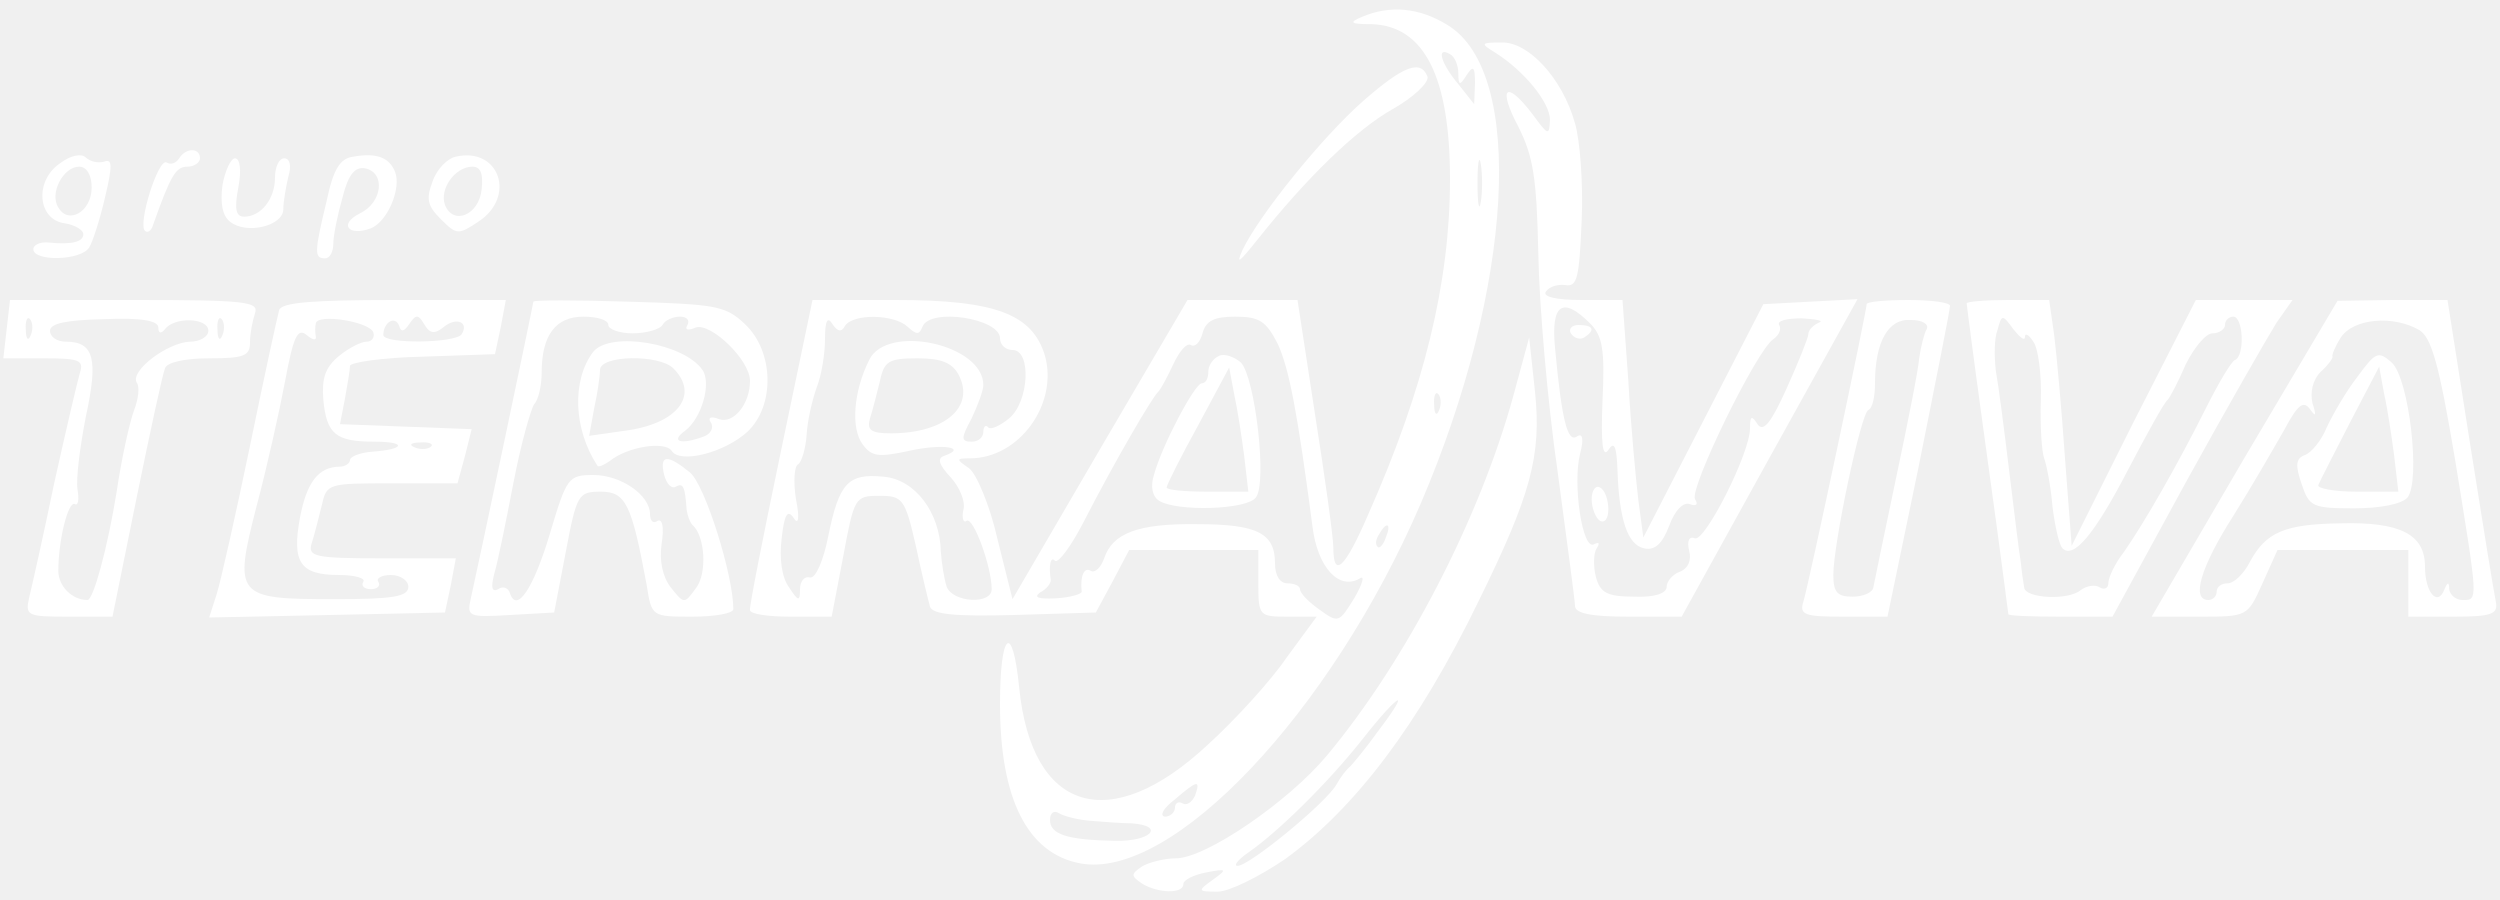
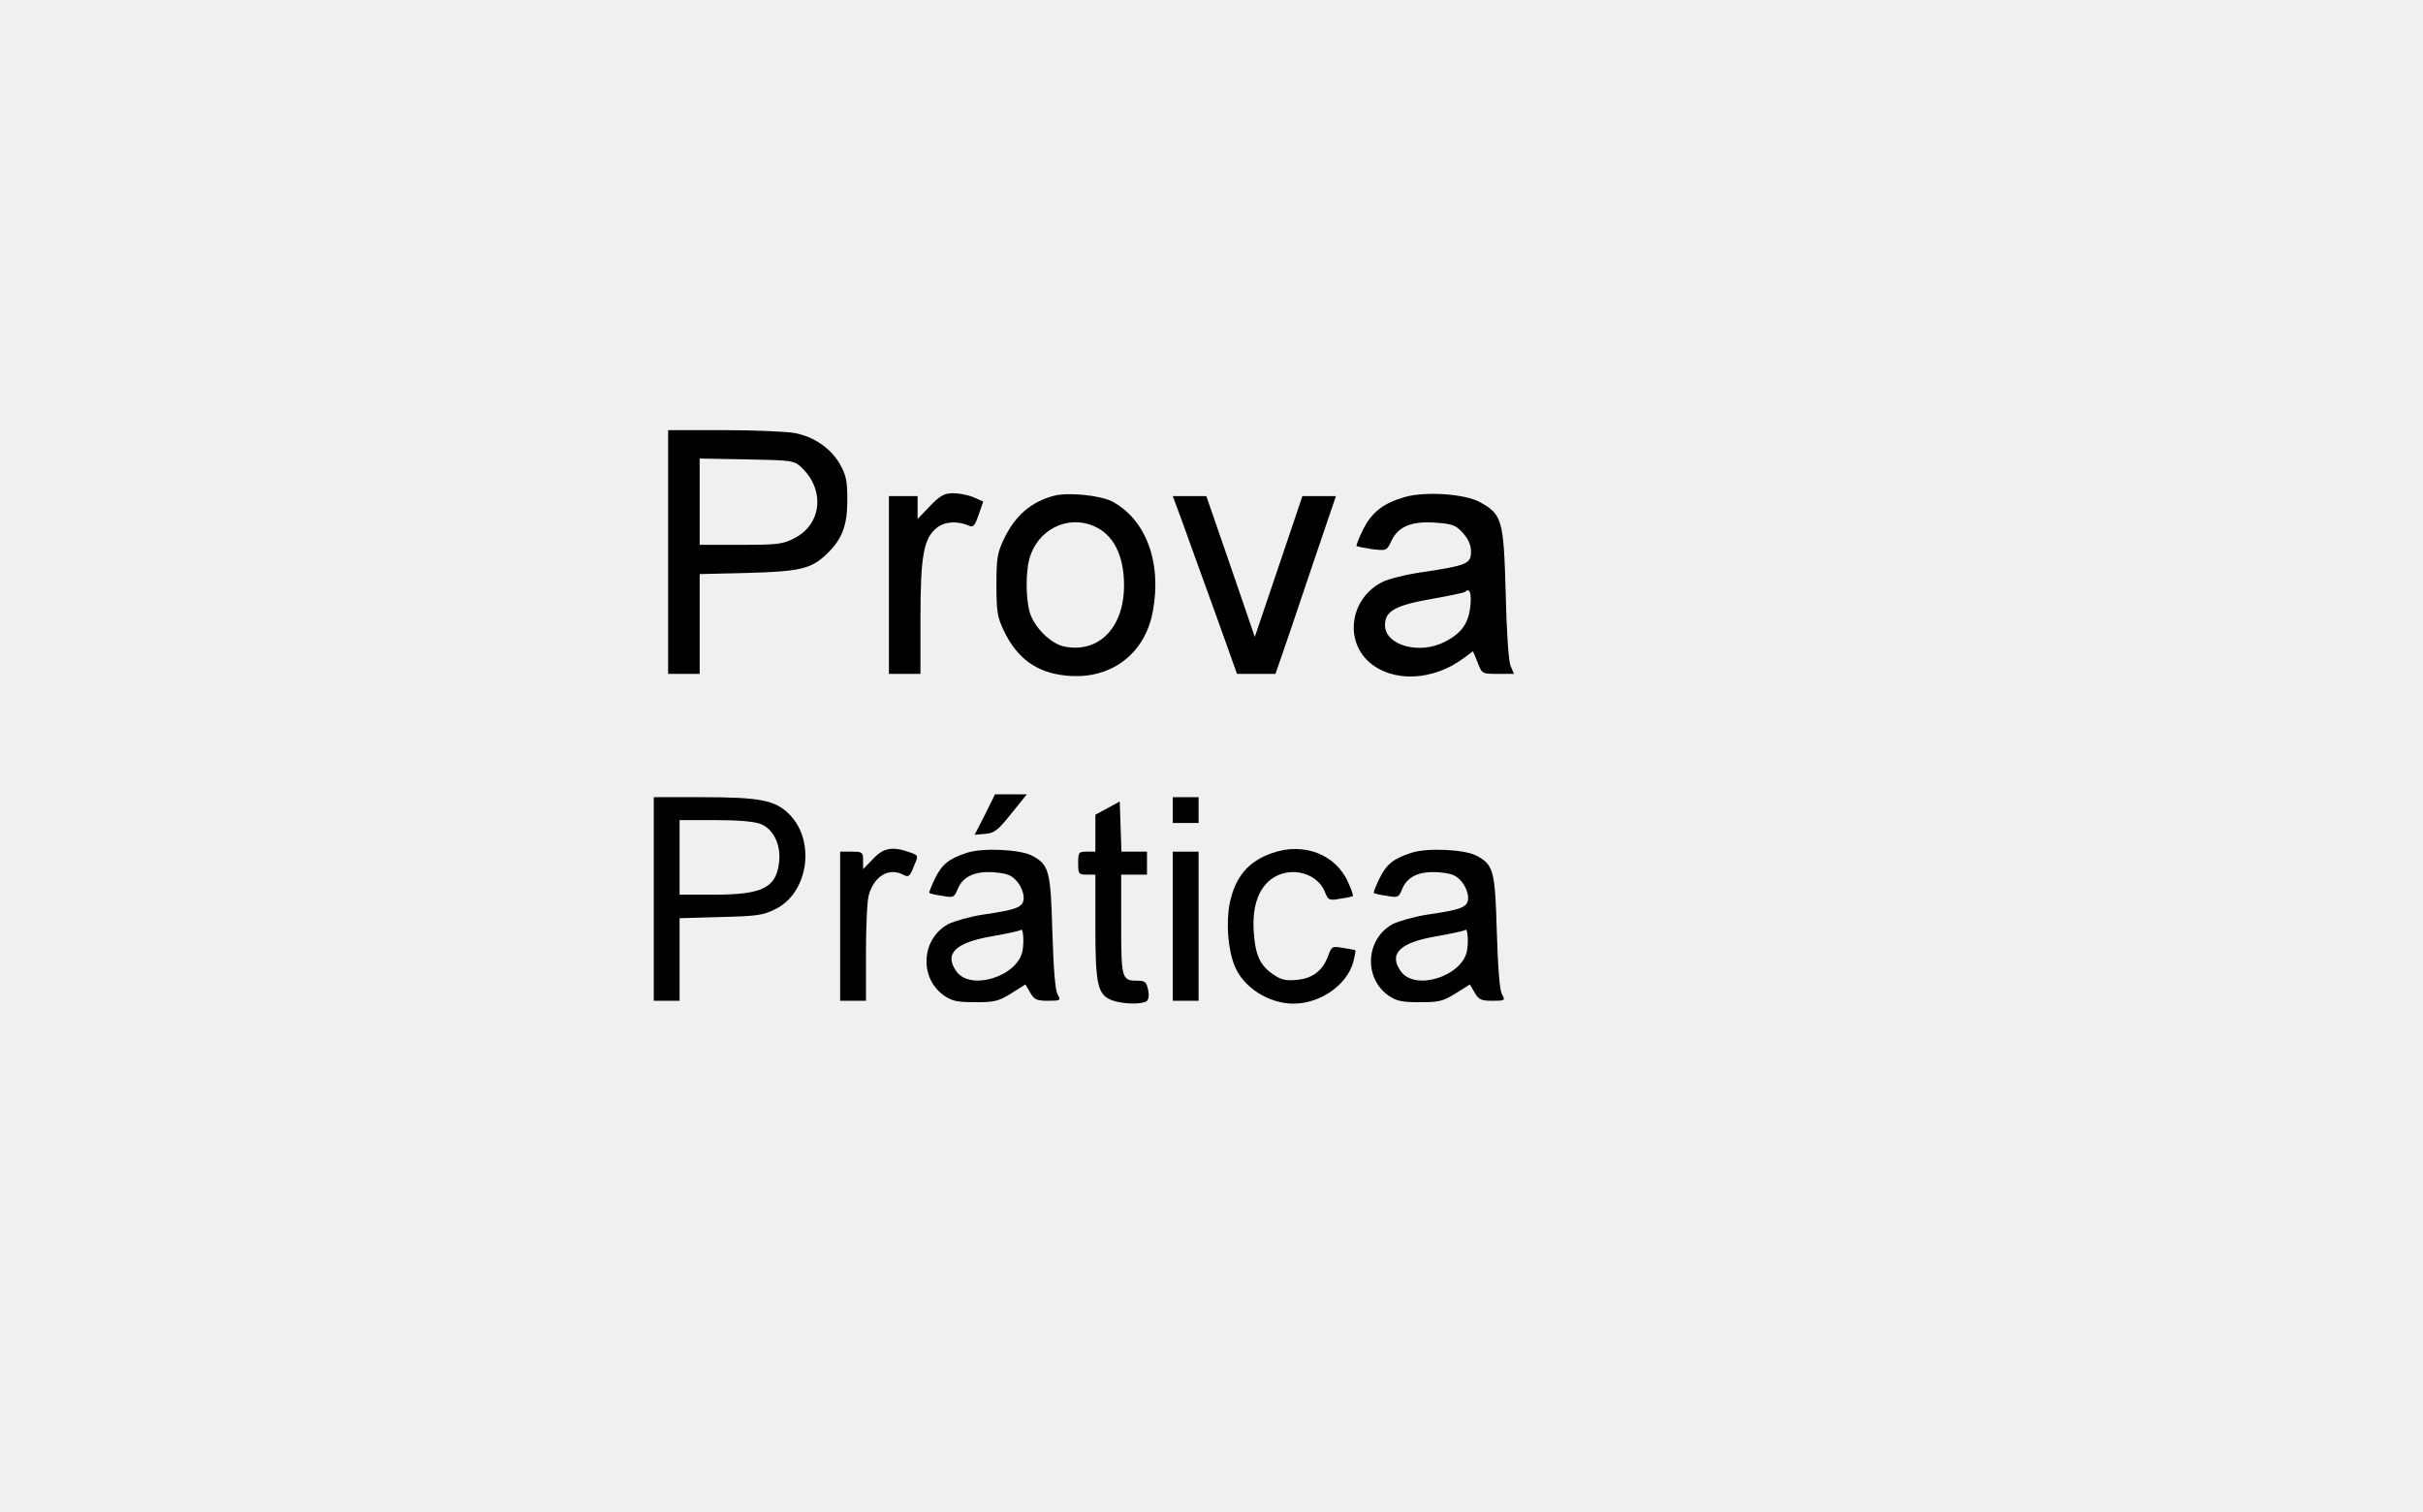
- <svg xmlns="http://www.w3.org/2000/svg" version="1.0" width="300pt" height="108pt" viewBox="0 0 300 108" preserveAspectRatio="xMidYMid meet">
-   <g transform="translate(0,108) scale(0.1,-0.1)" fill="#ffffff" stroke="none">
-     <path d="M1635 1060 c-17 -7 -15 -9 11 -9 63 -2 94 -63 94 -186 0 -124 -31 -251 -98 -402 -28 -65 -42 -78 -42 -40 0 12 -10 84 -22 160 l-21 137 -66 0 -66 0 -105 -179 -105 -180 -18 72 c-9 40 -25 78 -34 85 -16 11 -16 12 1 12 59 0 106 65 90 123 -15 50 -59 67 -179 67 l-100 0 -38 -182 c-21 -101 -38 -186 -37 -190 0 -5 22 -8 49 -8 l49 0 14 73 c13 70 14 72 43 72 28 0 31 -3 44 -60 7 -33 15 -66 17 -73 3 -9 28 -12 101 -10 l98 3 20 37 20 38 78 0 77 0 0 -40 c0 -39 1 -40 35 -40 l35 0 -36 -49 c-19 -28 -62 -75 -95 -105 -117 -109 -211 -81 -226 69 -8 80 -23 67 -23 -20 0 -114 33 -179 96 -191 110 -21 301 181 409 432 111 259 126 517 32 574 -34 21 -69 24 -102 10z m115 -68 c0 -15 2 -15 10 -2 8 12 10 10 10 -10 l-1 -25 -19 24 c-21 25 -27 46 -10 36 6 -3 10 -14 10 -23z m27 -154 c-2 -13 -4 -3 -4 22 0 25 2 35 4 23 2 -13 2 -33 0 -45z m-763 -149 c10 15 59 14 75 -1 11 -10 14 -10 18 0 9 23 93 10 93 -14 0 -8 7 -14 15 -14 23 0 20 -62 -4 -82 -11 -9 -22 -14 -25 -11 -3 4 -6 1 -6 -5 0 -7 -6 -12 -14 -12 -13 0 -13 4 0 28 7 15 14 33 14 40 0 49 -116 74 -137 30 -19 -38 -22 -82 -8 -101 11 -15 19 -16 56 -8 40 9 71 4 42 -6 -9 -3 -6 -11 8 -26 11 -12 18 -30 15 -39 -2 -10 0 -16 4 -13 8 5 30 -55 30 -82 0 -19 -47 -16 -54 3 -3 9 -6 28 -7 42 -1 47 -31 87 -69 90 -42 4 -53 -7 -66 -71 -6 -30 -15 -51 -22 -50 -7 2 -12 -5 -12 -14 0 -15 -2 -15 -13 2 -9 12 -12 35 -9 59 3 28 7 35 14 25 6 -10 8 -2 3 23 -3 20 -2 39 3 41 4 3 9 19 10 36 1 17 7 42 12 56 6 15 10 41 10 58 0 22 3 28 9 18 6 -9 11 -10 15 -2z m519 -21 c14 -30 24 -83 42 -220 6 -49 32 -77 57 -62 6 4 3 -7 -7 -24 -18 -29 -19 -30 -41 -14 -13 9 -24 20 -24 25 0 4 -7 7 -15 7 -9 0 -15 9 -15 24 0 36 -21 47 -93 47 -72 1 -102 -11 -112 -41 -4 -11 -11 -18 -16 -15 -8 5 -13 -6 -11 -25 0 -3 -14 -7 -31 -8 -21 -1 -27 1 -19 7 8 4 13 11 13 15 -3 18 0 29 5 23 4 -3 19 17 34 46 38 74 83 151 90 157 3 3 11 18 18 33 7 15 16 26 21 23 5 -3 11 3 14 14 4 15 14 20 39 20 29 0 37 -5 51 -32z m-383 -37 c21 -39 -16 -71 -81 -71 -24 0 -29 4 -25 18 3 9 8 29 12 45 5 24 11 27 45 27 28 0 41 -5 49 -19z m577 -43 c-3 -8 -6 -5 -6 6 -1 11 2 17 5 13 3 -3 4 -12 1 -19z m-64 -153 c-3 -9 -8 -14 -10 -11 -3 3 -2 9 2 15 9 16 15 13 8 -4z m-229 -310 c-4 -8 -10 -12 -15 -9 -5 3 -9 0 -9 -5 0 -6 -6 -11 -12 -11 -7 1 -2 10 11 20 28 24 32 25 25 5z m-125 -30 c14 -1 36 -3 49 -3 41 -3 23 -22 -20 -21 -58 1 -78 8 -78 25 0 9 5 12 11 8 7 -4 24 -8 38 -9z" />
-     <path d="M1463 653 c-7 -3 -13 -11 -13 -19 0 -8 -3 -14 -8 -14 -8 0 -47 -73 -57 -109 -5 -15 -2 -27 6 -32 21 -13 105 -11 116 4 14 17 -1 145 -18 162 -8 7 -20 11 -26 8z m30 -120 l5 -43 -49 0 c-27 0 -49 2 -49 5 0 3 17 37 38 75 l37 69 6 -32 c4 -18 9 -51 12 -74z" />
-     <path d="M1794 1017 c35 -22 66 -60 66 -81 -1 -19 -2 -19 -21 7 -32 42 -42 32 -17 -15 18 -36 22 -61 24 -153 1 -60 11 -177 23 -260 11 -82 21 -156 21 -162 0 -9 19 -13 64 -13 l64 0 105 190 106 191 -57 -3 -56 -3 -72 -140 -72 -140 -6 45 c-3 25 -9 89 -12 143 l-7 97 -49 0 c-31 0 -47 4 -43 10 4 6 14 9 23 8 15 -3 17 9 20 77 2 44 -2 97 -8 117 -15 54 -56 98 -88 97 -25 0 -26 -1 -8 -12z m114 -325 c15 -15 18 -31 15 -93 -2 -51 0 -69 7 -59 7 11 10 5 11 -25 2 -58 12 -89 32 -93 13 -3 22 6 30 27 7 19 17 29 25 26 8 -3 10 0 6 6 -7 13 74 179 94 192 7 5 10 12 7 17 -3 5 9 8 27 8 18 -1 27 -3 21 -5 -7 -3 -13 -9 -13 -14 0 -4 -12 -34 -26 -65 -19 -42 -28 -53 -35 -43 -7 11 -9 10 -9 -5 0 -30 -54 -136 -66 -132 -7 3 -10 -3 -7 -15 3 -11 -1 -21 -11 -25 -9 -3 -16 -12 -16 -18 0 -8 -14 -13 -39 -12 -33 0 -41 5 -46 24 -3 12 -3 28 1 34 4 6 3 8 -3 5 -14 -9 -26 72 -17 108 5 19 3 26 -4 21 -11 -7 -18 20 -26 107 -5 52 9 62 42 29z" />
-     <path d="M1885 680 c4 -6 11 -8 16 -5 14 9 11 15 -7 15 -8 0 -12 -5 -9 -10z" />
-     <path d="M1910 481 c0 -11 5 -23 10 -26 6 -3 10 3 10 14 0 11 -4 23 -10 26 -5 3 -10 -3 -10 -14z" />
-     <path d="M1636 959 c-49 -43 -125 -137 -145 -179 -8 -18 -4 -15 16 10 61 77 120 134 164 159 25 14 44 32 42 39 -8 21 -29 13 -77 -29z" />
-     <path d="M72 884 c-31 -21 -27 -68 6 -72 12 -2 22 -8 22 -13 0 -9 -13 -13 -42 -10 -10 1 -18 -3 -18 -8 0 -15 57 -14 67 2 4 6 13 34 19 60 9 38 9 47 -1 43 -7 -2 -17 0 -22 5 -5 5 -18 3 -31 -7z m38 -29 c0 -29 -28 -45 -40 -24 -11 17 6 49 25 49 9 0 15 -10 15 -25z" />
-     <path d="M215 890 c-4 -6 -10 -8 -15 -5 -10 6 -35 -74 -26 -82 3 -3 8 0 10 8 21 59 27 69 41 69 8 0 15 5 15 10 0 13 -17 13 -25 0z" />
-     <path d="M424 892 c-16 -2 -24 -15 -32 -53 -15 -62 -15 -69 -2 -69 6 0 10 8 10 18 0 9 5 34 11 55 7 28 15 37 27 35 25 -5 21 -41 -6 -54 -26 -13 -14 -28 13 -18 20 8 37 48 29 68 -7 17 -22 23 -50 18z" />
-     <path d="M547 892 c-10 -2 -23 -15 -28 -30 -8 -21 -6 -29 10 -45 19 -19 21 -19 45 -3 46 30 25 90 -27 78z m31 -39 c-3 -31 -34 -44 -44 -19 -7 19 12 46 33 46 10 0 13 -9 11 -27z" />
-     <path d="M267 858 c-3 -22 0 -37 9 -44 20 -16 64 -5 64 15 0 9 3 26 6 39 4 13 2 22 -5 22 -6 0 -11 -10 -11 -23 0 -26 -17 -47 -37 -47 -10 0 -12 9 -7 35 4 21 2 35 -4 35 -5 0 -12 -15 -15 -32z" />
-     <path d="M8 685 l-4 -35 49 0 c41 0 48 -2 43 -17 -3 -10 -17 -70 -31 -133 -13 -63 -27 -125 -30 -137 -5 -22 -2 -23 47 -23 l53 0 29 143 c16 78 31 148 34 155 2 7 23 12 53 12 42 0 49 3 49 19 0 11 3 26 6 35 5 14 -11 16 -144 16 l-150 0 -4 -35z m29 -7 c-3 -8 -6 -5 -6 6 -1 11 2 17 5 13 3 -3 4 -12 1 -19z m153 9 c0 -7 3 -8 8 -2 11 15 52 14 52 -2 0 -7 -10 -13 -22 -13 -27 -1 -72 -35 -64 -49 4 -5 2 -20 -3 -33 -5 -13 -15 -57 -21 -98 -11 -68 -28 -130 -35 -130 -19 0 -35 17 -35 35 0 37 12 85 20 80 4 -2 5 6 3 18 -2 12 3 51 10 87 15 69 10 90 -24 90 -11 0 -19 6 -19 13 0 9 20 13 65 14 45 2 65 -2 65 -10z m77 -9 c-3 -8 -6 -5 -6 6 -1 11 2 17 5 13 3 -3 4 -12 1 -19z" />
-     <path d="M335 708 c-2 -7 -18 -80 -35 -163 -17 -82 -35 -162 -40 -178 l-9 -28 142 3 141 3 7 33 6 32 -89 0 c-80 0 -89 2 -84 18 3 9 8 29 12 45 6 27 7 27 85 27 l78 0 9 33 8 32 -79 3 -79 3 6 31 c3 17 6 34 6 39 0 4 39 10 87 11 l87 3 7 33 6 32 -134 0 c-98 0 -135 -3 -138 -12z m113 -27 c2 -6 -2 -11 -8 -11 -7 0 -22 -8 -33 -17 -17 -14 -21 -27 -19 -53 4 -41 15 -50 61 -50 39 0 38 -9 -2 -12 -15 -1 -27 -6 -27 -10 0 -4 -6 -8 -12 -8 -26 0 -40 -19 -48 -61 -10 -54 0 -69 47 -69 19 0 32 -4 29 -8 -3 -5 1 -9 9 -9 8 0 12 4 9 9 -3 4 4 8 15 8 12 0 21 -7 21 -14 0 -12 -18 -15 -89 -15 -118 0 -121 3 -93 112 12 45 27 112 34 149 10 54 15 65 26 56 7 -6 12 -7 11 -2 -1 5 -1 12 0 16 2 12 65 2 69 -11z m43 10 c8 12 11 12 18 0 7 -12 13 -12 24 -3 15 12 30 5 21 -9 -7 -11 -94 -12 -94 -1 0 15 14 24 19 11 2 -8 6 -7 12 2z m26 -147 c-3 -3 -12 -4 -19 -1 -8 3 -5 6 6 6 11 1 17 -2 13 -5z" />
-     <path d="M640 718 c0 -3 -67 -321 -75 -356 -5 -22 -3 -23 47 -20 l53 3 14 73 c13 69 15 72 42 72 30 0 37 -15 55 -112 6 -38 6 -38 55 -38 27 0 49 4 49 9 0 41 -34 149 -52 164 -27 22 -37 22 -31 -3 3 -11 9 -17 14 -14 9 5 11 0 13 -28 1 -7 4 -15 7 -18 15 -13 18 -58 4 -76 -14 -19 -14 -19 -30 1 -10 13 -14 32 -11 53 3 19 1 30 -5 27 -5 -4 -9 0 -9 8 0 23 -35 47 -68 47 -30 0 -32 -3 -52 -70 -20 -67 -40 -96 -48 -72 -2 7 -9 9 -14 5 -8 -4 -9 2 -5 18 4 13 14 62 23 109 9 47 21 89 25 95 5 5 9 22 9 38 0 45 17 67 50 67 17 0 30 -4 30 -10 0 -5 13 -10 29 -10 17 0 33 5 36 10 3 6 13 10 21 10 8 0 12 -4 9 -10 -4 -6 1 -7 10 -3 18 6 65 -39 65 -64 0 -28 -20 -52 -37 -46 -10 4 -14 2 -10 -4 4 -6 0 -14 -9 -17 -27 -10 -40 -6 -22 7 20 15 32 57 21 73 -22 32 -110 47 -131 22 -26 -34 -24 -93 5 -137 1 -2 8 1 15 6 21 17 66 24 74 12 10 -16 64 -2 91 23 33 31 32 96 -3 129 -23 22 -35 24 -140 27 -63 2 -114 2 -114 0z m168 -80 c32 -32 5 -67 -59 -75 l-42 -6 6 33 c4 18 7 39 7 46 0 18 71 19 88 2z" />
-     <path d="M2240 715 c0 -8 -70 -339 -76 -357 -5 -16 2 -18 48 -18 l53 0 38 183 c20 100 37 185 37 190 0 4 -22 7 -50 7 -27 0 -50 -2 -50 -5z m72 -30 c-3 -5 -7 -21 -9 -35 -1 -14 -14 -79 -28 -145 -14 -66 -26 -125 -27 -130 -1 -6 -12 -11 -25 -11 -18 0 -23 5 -23 26 0 37 33 194 42 198 5 2 8 16 8 32 0 50 16 78 43 76 14 0 22 -5 19 -11z" />
-     <path d="M2360 716 c0 -2 11 -86 25 -187 14 -101 25 -185 25 -186 0 -2 28 -3 63 -3 l62 0 89 163 c49 89 98 174 108 190 l19 27 -58 0 -58 0 -75 -147 -74 -148 -8 105 c-4 58 -10 124 -13 148 l-6 42 -50 0 c-27 0 -49 -2 -49 -4z m70 -40 c0 5 5 2 10 -6 6 -8 10 -40 9 -70 -1 -30 1 -62 4 -70 3 -8 8 -34 10 -58 3 -24 8 -46 12 -50 13 -13 38 16 78 93 23 44 44 82 48 85 3 3 13 22 22 43 10 20 24 37 32 37 8 0 15 5 15 10 0 6 5 10 10 10 12 0 14 -47 2 -52 -4 -1 -20 -28 -35 -58 -33 -66 -73 -136 -98 -172 -11 -14 -19 -31 -19 -38 0 -6 -5 -8 -10 -5 -6 4 -16 2 -23 -3 -15 -13 -67 -10 -68 3 -1 6 -3 19 -4 30 -2 11 -8 61 -14 110 -6 50 -13 104 -16 120 -2 17 -2 39 2 49 5 19 6 19 19 1 8 -10 14 -15 14 -9z" />
-     <path d="M2693 530 l-111 -190 57 0 c58 0 58 0 76 40 l18 40 79 0 78 0 0 -40 0 -40 54 0 c46 0 54 3 51 18 -2 9 -16 95 -31 190 l-27 172 -66 0 -66 -1 -112 -189z m210 154 c15 -9 24 -42 43 -155 28 -172 28 -169 9 -169 -8 0 -15 6 -16 13 0 9 -2 9 -6 -1 -8 -20 -23 -3 -23 28 0 39 -30 54 -102 52 -67 -1 -89 -11 -108 -46 -7 -14 -19 -26 -27 -26 -7 0 -13 -4 -13 -10 0 -5 -4 -10 -10 -10 -21 0 -9 40 30 101 22 35 49 82 61 103 16 30 23 36 31 25 7 -10 8 -8 3 7 -3 13 0 28 10 38 9 8 15 17 14 18 -1 2 3 12 10 23 15 23 63 27 94 9z" />
-     <path d="M2829 628 c-14 -18 -30 -46 -37 -61 -6 -15 -18 -30 -26 -33 -11 -4 -12 -12 -4 -35 9 -27 13 -29 63 -29 31 0 57 5 64 13 16 20 2 143 -19 162 -16 14 -19 13 -41 -17z m44 -95 l5 -43 -50 0 c-27 0 -48 4 -46 8 2 5 19 38 38 75 l35 67 6 -33 c4 -17 9 -51 12 -74z" />
-     <path d="M1816 605 c-40 -146 -128 -317 -224 -432 -46 -55 -145 -123 -181 -123 -14 0 -33 -5 -41 -10 -13 -9 -13 -11 0 -20 19 -12 50 -13 50 -1 0 5 12 11 27 14 26 5 26 4 8 -9 -18 -13 -18 -14 6 -14 14 0 50 18 81 39 84 61 160 161 232 309 63 128 76 175 68 252 l-7 65 -19 -70z m-162 -402 c-15 -21 -31 -40 -34 -43 -4 -3 -11 -12 -16 -21 -12 -22 -106 -99 -119 -98 -5 0 0 7 13 16 36 25 96 84 137 136 44 56 60 64 19 10z" />
+ <svg xmlns="http://www.w3.org/2000/svg" version="1.0" width="845pt" height="527pt" viewBox="0 0 845 527" preserveAspectRatio="xMidYMid meet">
+   <g transform="translate(0,527) scale(0.1,-0.1)" fill="#000000" stroke="none">
+     <path d="M2330 3345 l0 -425 55 0 55 0 0 174 0 174 168 4 c181 5 221 14 275 66 53 50 72 99 72 187 0 67 -4 87 -25 125 -32 56 -90 97 -159 110 -29 5 -141 10 -247 10 l-194 0 0 -425z m465 295 c83 -78 71 -199 -25 -247 -40 -21 -59 -23 -187 -23 l-143 0 0 151 0 150 164 -3 c160 -3 165 -4 191 -28z" />
+     <path d="M3243 3505 l-43 -45 0 40 0 40 -50 0 -50 0 0 -310 0 -310 55 0 55 0 0 193 c0 218 11 281 58 317 27 22 73 24 113 6 13 -6 20 3 32 39 l16 46 -34 15 c-19 8 -51 14 -71 14 -31 0 -45 -8 -81 -45z" />
+     <path d="M3675 3541 c-79 -21 -135 -69 -174 -151 -23 -48 -26 -68 -26 -160 0 -92 3 -112 26 -160 46 -96 114 -146 217 -156 153 -16 274 73 302 222 33 172 -24 324 -143 386 -43 21 -153 32 -202 19z m138 -105 c69 -28 107 -102 107 -207 0 -147 -87 -237 -207 -214 -48 9 -107 68 -122 120 -14 50 -14 139 -1 187 28 100 131 153 223 114z" />
+     <path d="M4900 3537 c-76 -22 -116 -53 -146 -113 -15 -30 -25 -56 -23 -58 2 -2 27 -7 54 -11 51 -6 51 -6 68 30 24 50 72 69 157 62 56 -4 68 -9 92 -36 19 -21 28 -42 28 -65 0 -42 -15 -48 -168 -71 -57 -8 -121 -24 -142 -35 -110 -56 -133 -201 -45 -279 82 -72 224 -66 331 15 l31 23 16 -39 c15 -40 16 -40 71 -40 l56 0 -12 28 c-7 16 -14 119 -17 252 -7 257 -12 276 -90 319 -53 29 -189 38 -261 18z m228 -378 c-6 -62 -30 -97 -89 -127 -88 -46 -209 -13 -209 58 0 49 36 69 161 91 62 11 115 22 118 25 16 15 23 -2 19 -47z" />
+     <path d="M4124 3448 c18 -51 69 -191 112 -310 l78 -218 67 0 67 0 22 63 c12 34 59 173 105 310 l84 247 -58 0 -59 0 -83 -246 -83 -245 -84 245 -85 246 -58 0 -59 0 34 -92z" />
+     <path d="M3435 2429 l-36 -70 37 3 c32 3 44 12 91 71 l54 67 -55 0 -56 0 -35 -71z" />
+     <path d="M2280 2135 l0 -355 45 0 45 0 0 144 0 144 143 4 c124 3 148 6 190 27 116 56 143 238 49 332 -49 49 -103 59 -307 59 l-165 0 0 -355z m374 261 c44 -18 70 -73 63 -133 -10 -89 -58 -113 -227 -113 l-120 0 0 130 0 130 125 0 c84 0 137 -5 159 -14z" />
+     <path d="M4090 2445 l0 -45 45 0 45 0 0 45 0 45 -45 0 -45 0 0 -45z" />
+     <path d="M3863 2452 l-43 -23 0 -65 0 -64 -30 0 c-28 0 -30 -2 -30 -40 0 -38 2 -40 30 -40 l30 0 0 -180 c0 -207 8 -240 60 -259 38 -13 99 -14 118 -3 8 6 10 19 6 40 -6 28 -11 32 -38 32 -54 0 -56 8 -56 197 l0 173 45 0 45 0 0 40 0 40 -45 0 -44 0 -3 88 -3 87 -42 -23z" />
+     <path d="M3044 2274 l-34 -35 0 30 c0 29 -2 31 -40 31 l-40 0 0 -260 0 -260 45 0 45 0 0 168 c0 92 4 182 10 201 19 67 71 97 121 70 17 -9 22 -5 34 25 19 45 20 42 -16 55 -58 20 -89 14 -125 -25z" />
+     <path d="M3372 2296 c-64 -21 -87 -40 -112 -91 -12 -25 -21 -48 -19 -49 2 -2 22 -7 45 -10 39 -7 42 -6 54 24 18 44 61 63 128 58 45 -4 60 -10 79 -32 13 -15 23 -40 23 -56 0 -34 -21 -42 -145 -60 -44 -7 -97 -22 -119 -33 -93 -52 -101 -186 -15 -248 29 -20 46 -24 110 -24 67 0 81 3 126 31 l49 31 17 -29 c14 -24 22 -28 62 -28 44 0 45 1 33 23 -8 14 -14 88 -18 217 -6 215 -11 235 -73 267 -42 21 -171 27 -225 9z m194 -342 c-17 -89 -182 -141 -231 -71 -43 61 -4 100 125 122 52 9 97 19 100 22 8 8 12 -38 6 -73z" />
+     <path d="M4436 2295 c-83 -29 -128 -83 -147 -173 -14 -67 -7 -163 17 -221 30 -74 118 -131 205 -131 93 0 186 65 208 144 6 22 9 41 8 42 -1 1 -20 5 -42 8 -39 7 -41 6 -53 -27 -19 -52 -54 -79 -109 -84 -39 -4 -55 0 -83 19 -47 32 -63 69 -68 154 -5 89 20 153 70 184 64 39 151 15 178 -49 12 -31 15 -32 54 -25 23 3 43 8 44 9 2 2 -5 23 -16 47 -43 99 -156 142 -266 103z" />
+     <path d="M4922 2296 c-64 -21 -87 -40 -112 -91 -12 -25 -21 -48 -19 -49 2 -2 22 -7 45 -10 39 -7 42 -6 54 24 18 44 61 63 128 58 45 -4 60 -10 79 -32 13 -15 23 -40 23 -56 0 -34 -21 -42 -145 -60 -44 -7 -97 -22 -119 -33 -93 -52 -101 -186 -15 -248 29 -20 46 -24 110 -24 67 0 81 3 126 31 l49 31 17 -29 c14 -24 22 -28 62 -28 44 0 45 1 33 23 -8 14 -14 88 -18 217 -6 215 -11 235 -73 267 -42 21 -171 27 -225 9z m194 -342 c-17 -89 -182 -141 -231 -71 -43 61 -4 100 125 122 52 9 97 19 100 22 8 8 12 -38 6 -73z" />
+     <path d="M4090 2040 l0 -260 45 0 45 0 0 260 0 260 -45 0 -45 0 0 -260z" />
  </g>
</svg>
